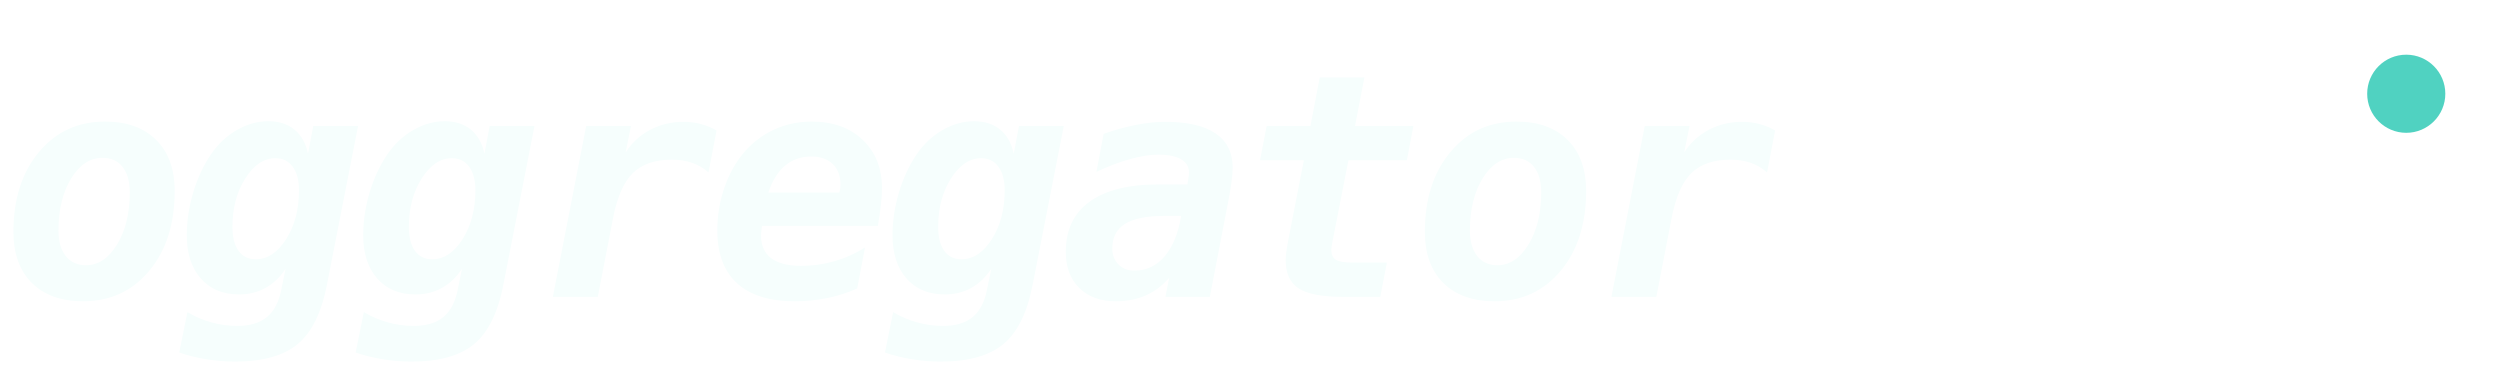
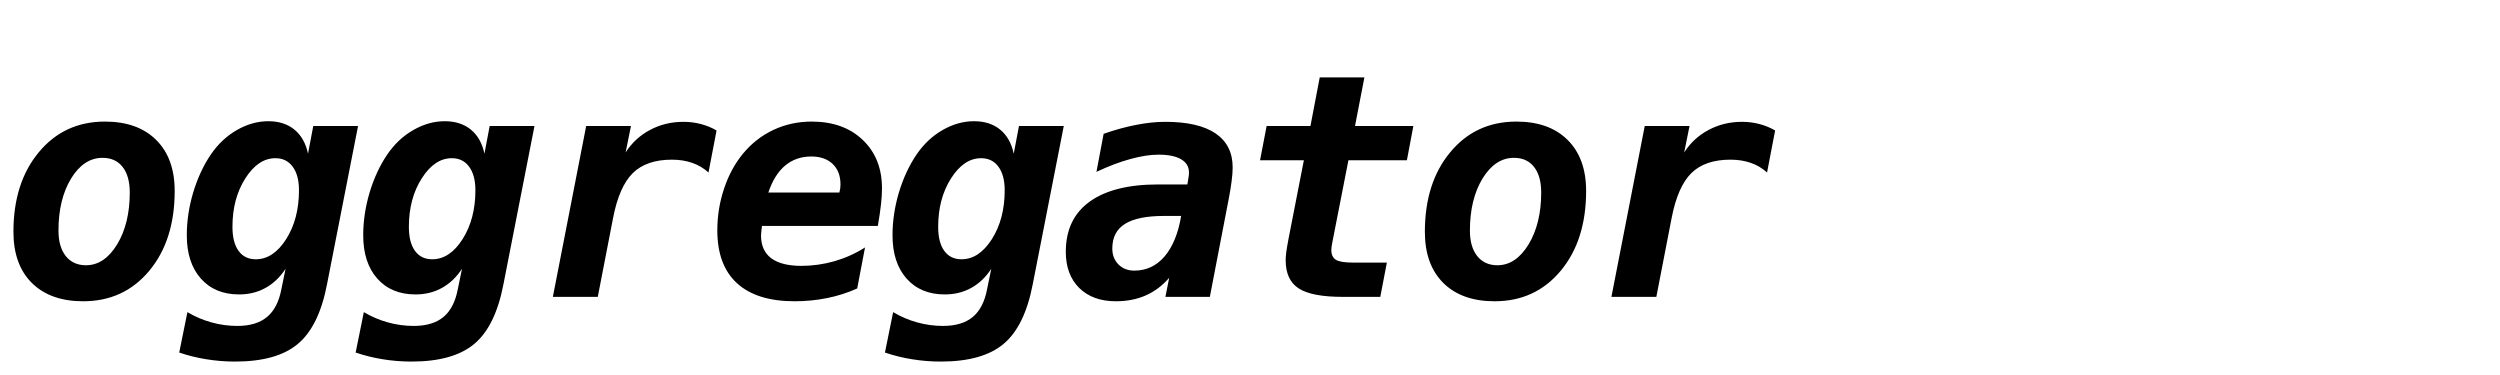
<svg xmlns="http://www.w3.org/2000/svg" width="320" height="48" viewBox="0 0 320 48" fill="none">
-   <text x="0" y="38" font-family="'IBM Plex Mono', monospace" font-size="40" font-weight="700" font-style="italic" fill="#F6FEFD" letter-spacing="-1.5">oggregator</text>
-   <circle cx="308" cy="12" r="5" fill="#50D2C1">
-     <animate attributeName="opacity" values="1;0.4;1" dur="2s" repeatCount="indefinite" />
-   </circle>
+   <text x="0" y="38" font-family="'IBM Plex Mono', monospace" font-size="40" font-weight="700" font-style="italic" fill="currentColor" letter-spacing="-1.5">oggregator</text>
</svg>
